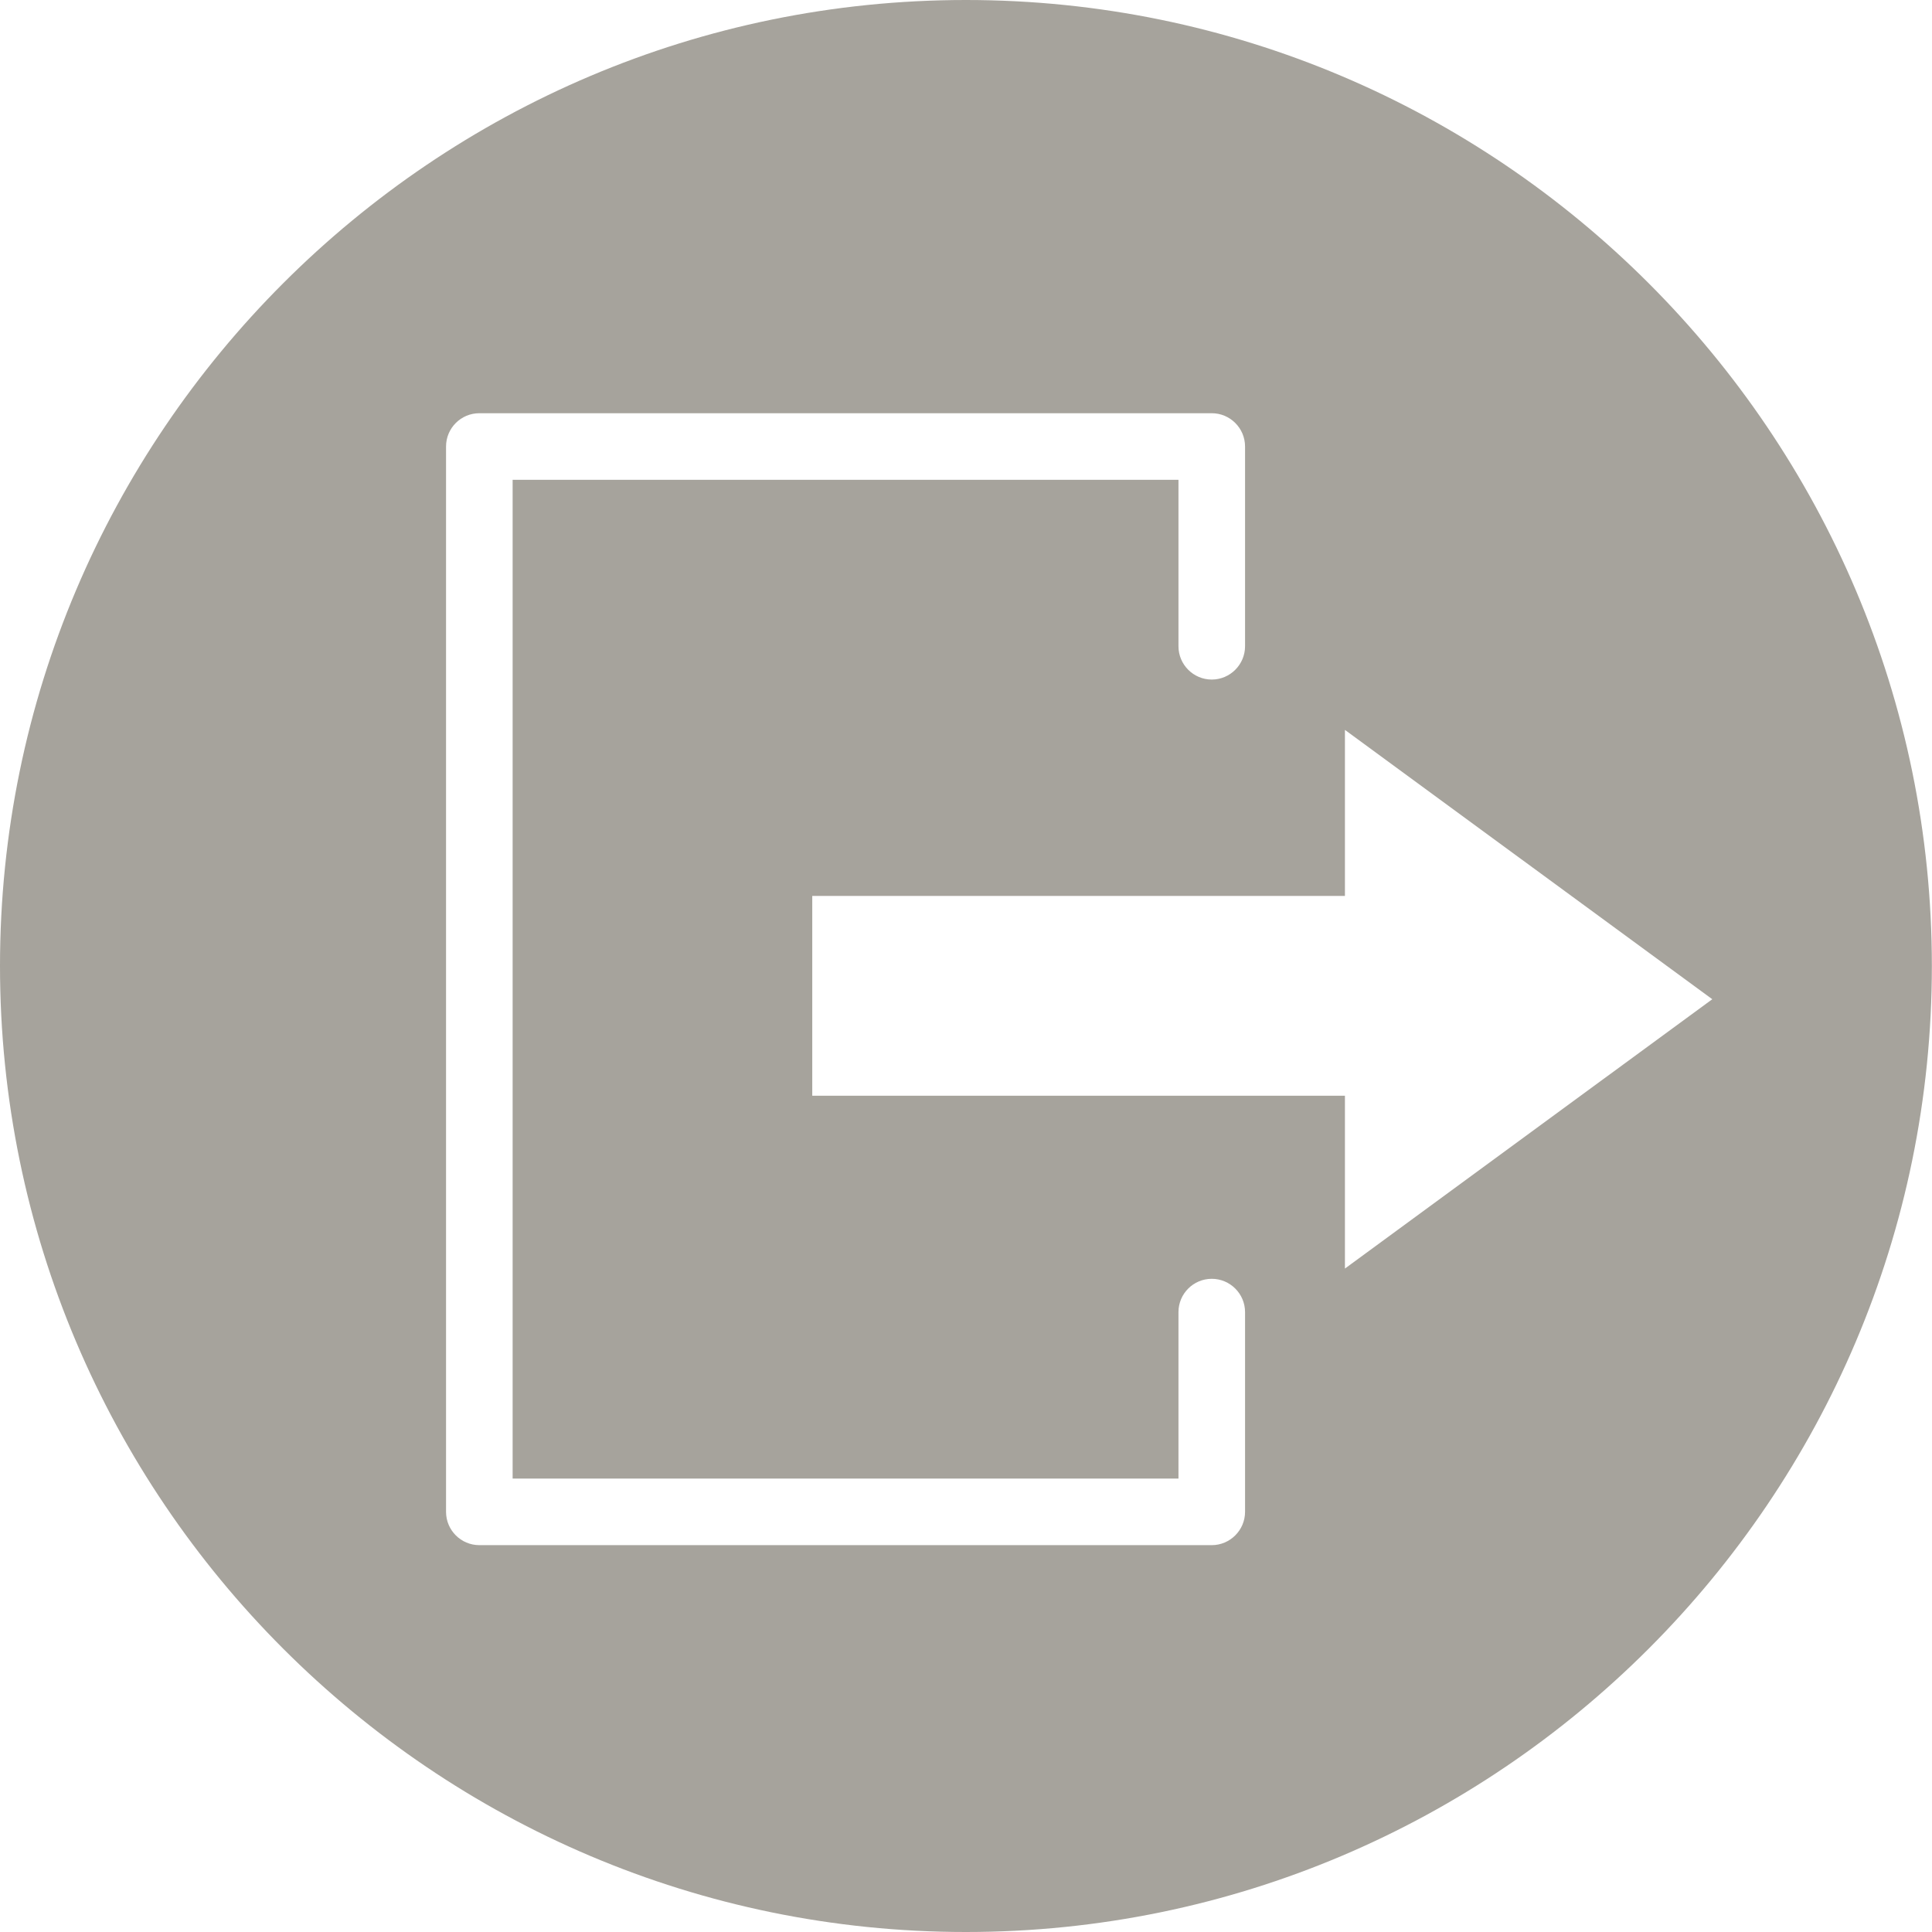
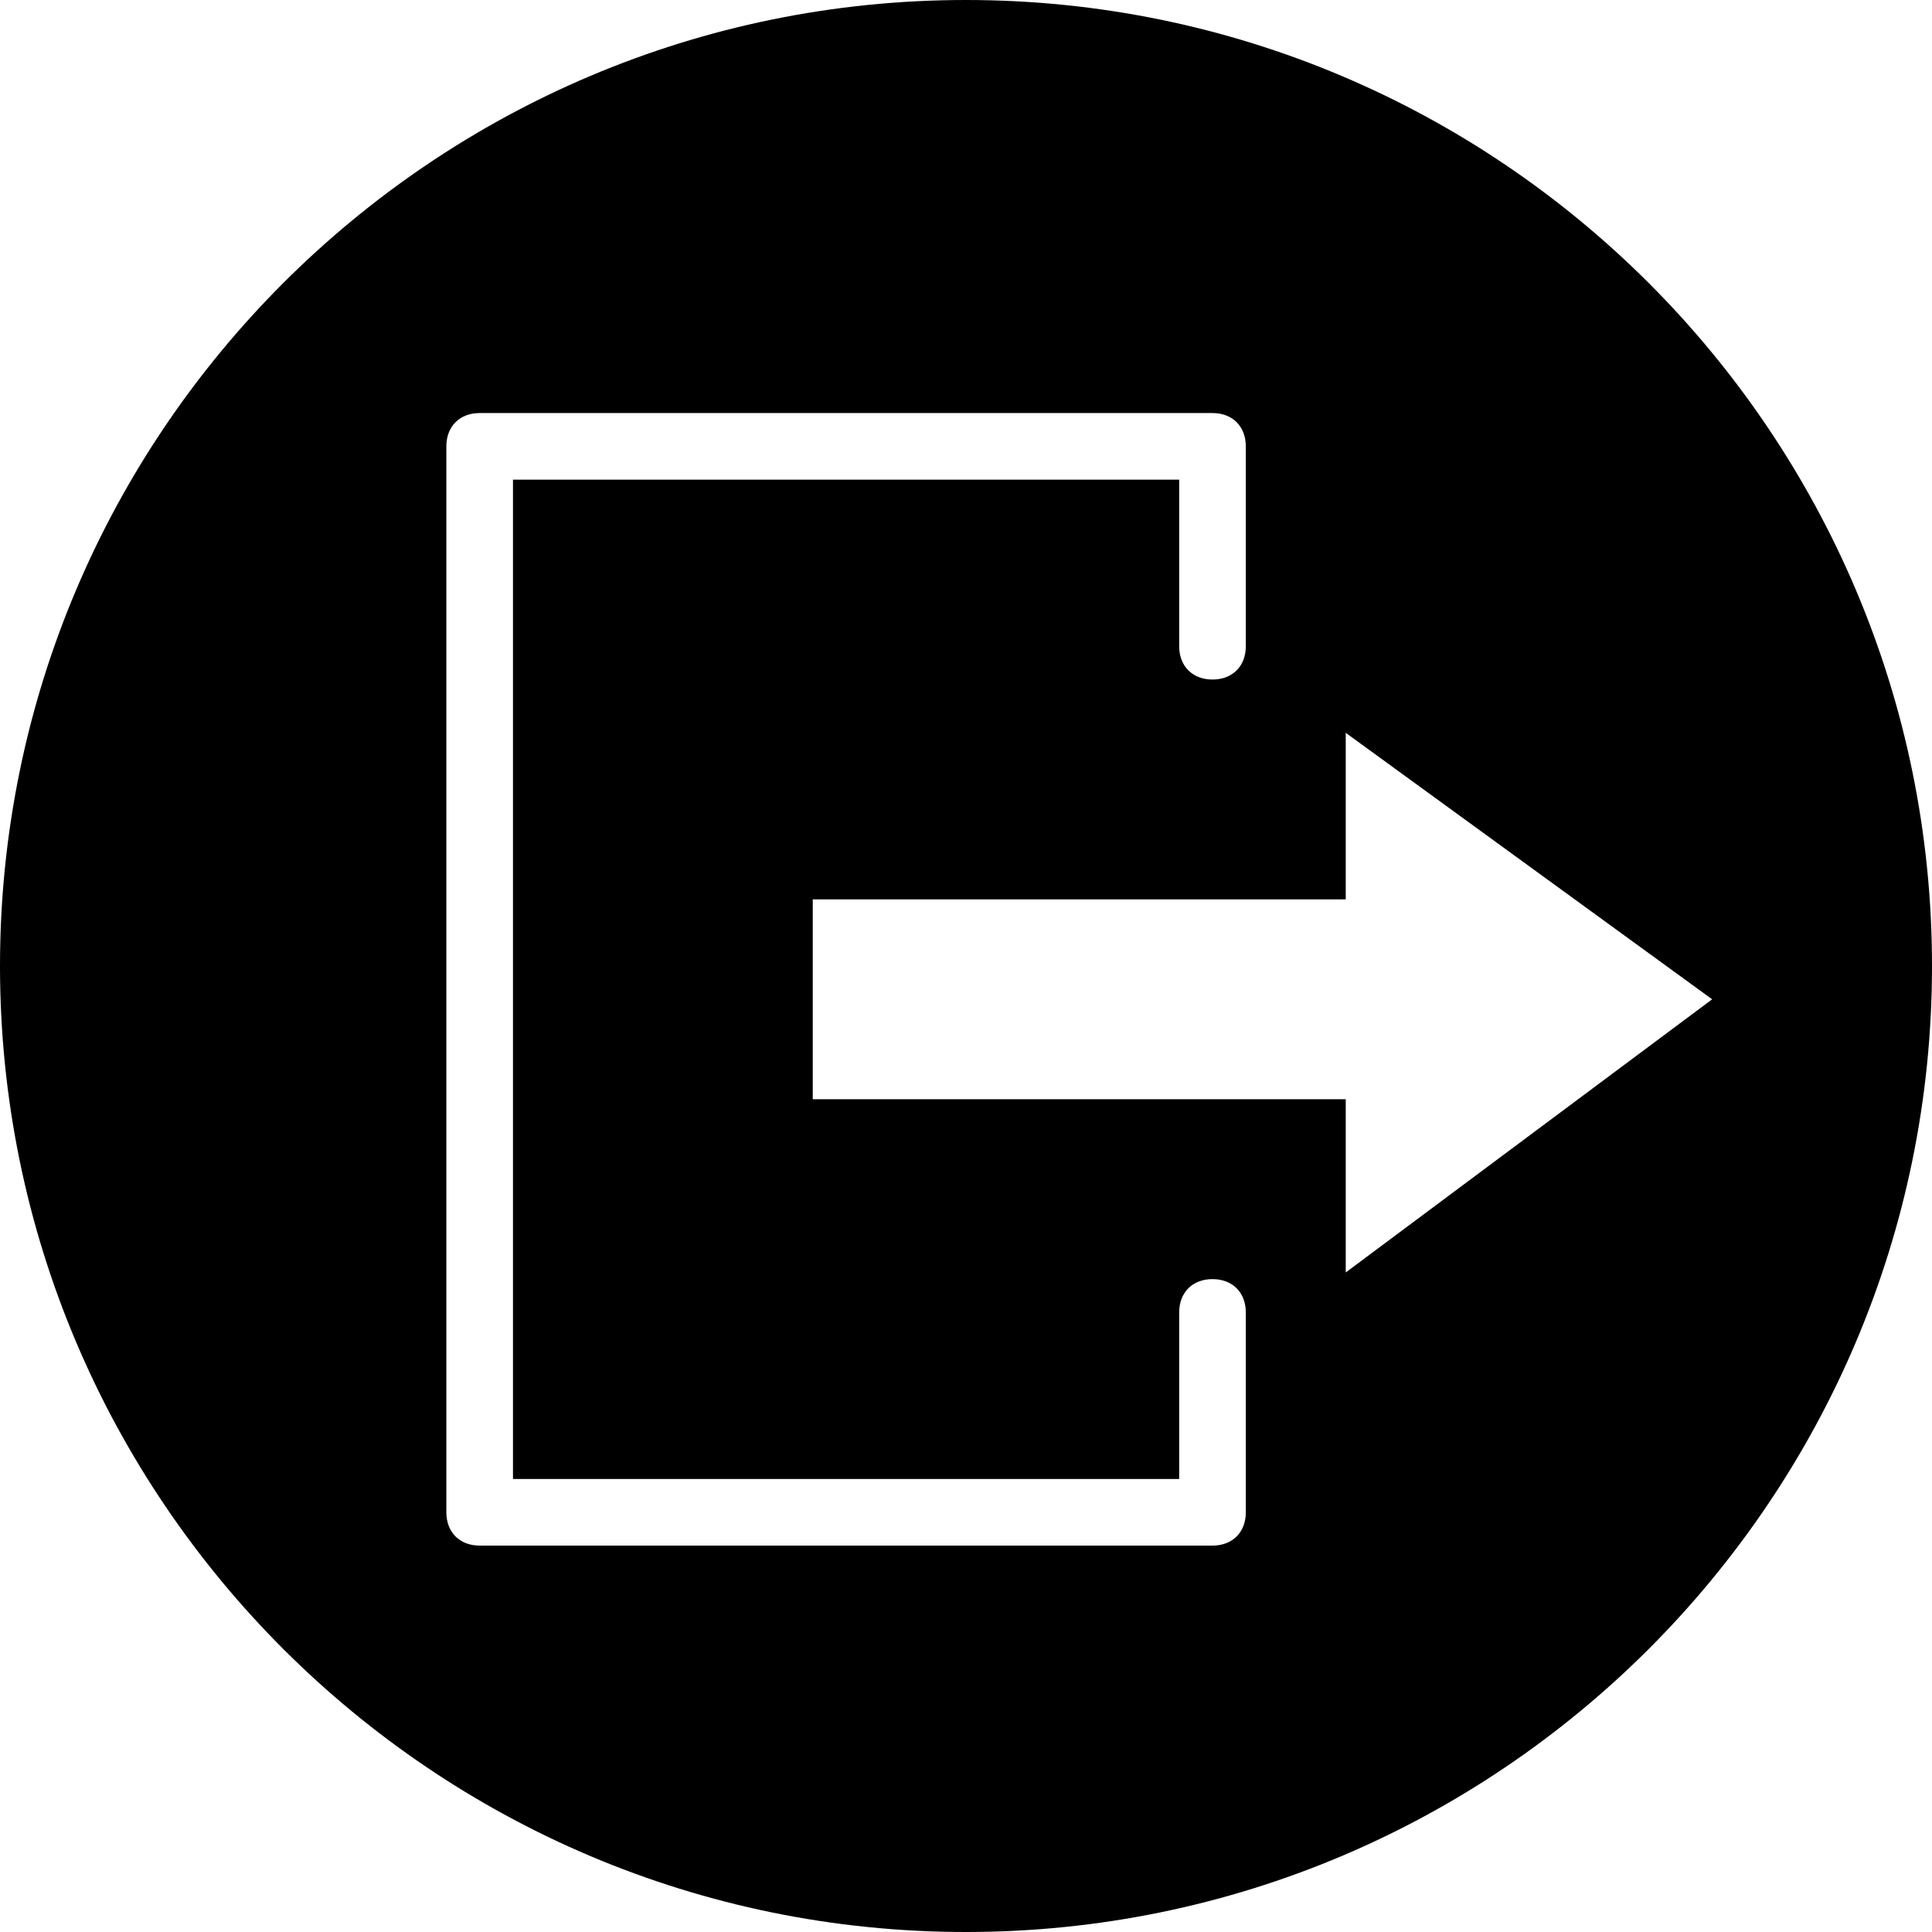
- <svg xmlns="http://www.w3.org/2000/svg" version="1.1" id="Layer_1" x="0px" y="0px" width="29.014px" height="29.016px" viewBox="0 0 29.014 29.016" style="enable-background:new 0 0 29.014 29.016;" xml:space="preserve">
-   <style type="text/css">
- 
- 	.st0{display:inline;fill:#333333;}
- 	.st1{display:none;}
- 	.st2{fill:#A6A39C;}
- 
- </style>
+ <svg xmlns="http://www.w3.org/2000/svg" version="1.1" id="Layer_1" x="0px" y="0px" width="29px" height="29px" viewBox="0 0 29 29" enable-background="new 0 0 29 29" xml:space="preserve">
  <g id="Layer_1_1_">
</g>
-   <g id="Layer_5" class="st1">
-     <rect x="-293.918" y="-753.471" class="st0" width="3016" height="1758" />
+   <g id="Layer_5" display="none">
+     <rect x="-293.9" y="-753.5" display="inline" fill="#333333" width="3016" height="1758" />
  </g>
  <g id="Layer_4">
</g>
  <g id="Layer_3">
</g>
-   <path class="st2" d="M14.507,0C6.507,0,0,6.507,0,14.507s6.507,14.509,14.507,14.509s14.507-6.509,14.507-14.509S22.507,0,14.507,0z   M18.699,22.706c0,0.275-0.225,0.5-0.5,0.5h-11c-0.276,0-0.5-0.225-0.5-0.5v-16c0-0.276,0.224-0.5,0.5-0.5h11  c0.275,0,0.5,0.224,0.5,0.5v3c0,0.275-0.225,0.5-0.5,0.5c-0.276,0-0.5-0.225-0.5-0.5v-2.5h-10v15h10v-2.5c0-0.276,0.224-0.5,0.5-0.5  c0.275,0,0.5,0.224,0.5,0.5V22.706z M20.199,19.052v-2.596h-8v-3h8v-2.494l5.517,4.045L20.199,19.052z" />
+   <path d="M14.5,0C6.5,0,0,6.5,0,14.5S6.5,29,14.5,29S29,22.5,29,14.5S22.5,0,14.5,0z M18.7,22.7c0,0.3-0.2,0.5-0.5,0.5h-11  c-0.3,0-0.5-0.2-0.5-0.5v-16c0-0.3,0.2-0.5,0.5-0.5h11c0.3,0,0.5,0.2,0.5,0.5v3c0,0.3-0.2,0.5-0.5,0.5c-0.3,0-0.5-0.2-0.5-0.5V7.2  h-10v15h10v-2.5c0-0.3,0.2-0.5,0.5-0.5c0.3,0,0.5,0.2,0.5,0.5V22.7z M20.2,19.1v-2.6h-8v-3h8V11l5.5,4L20.2,19.1z" />
</svg>
